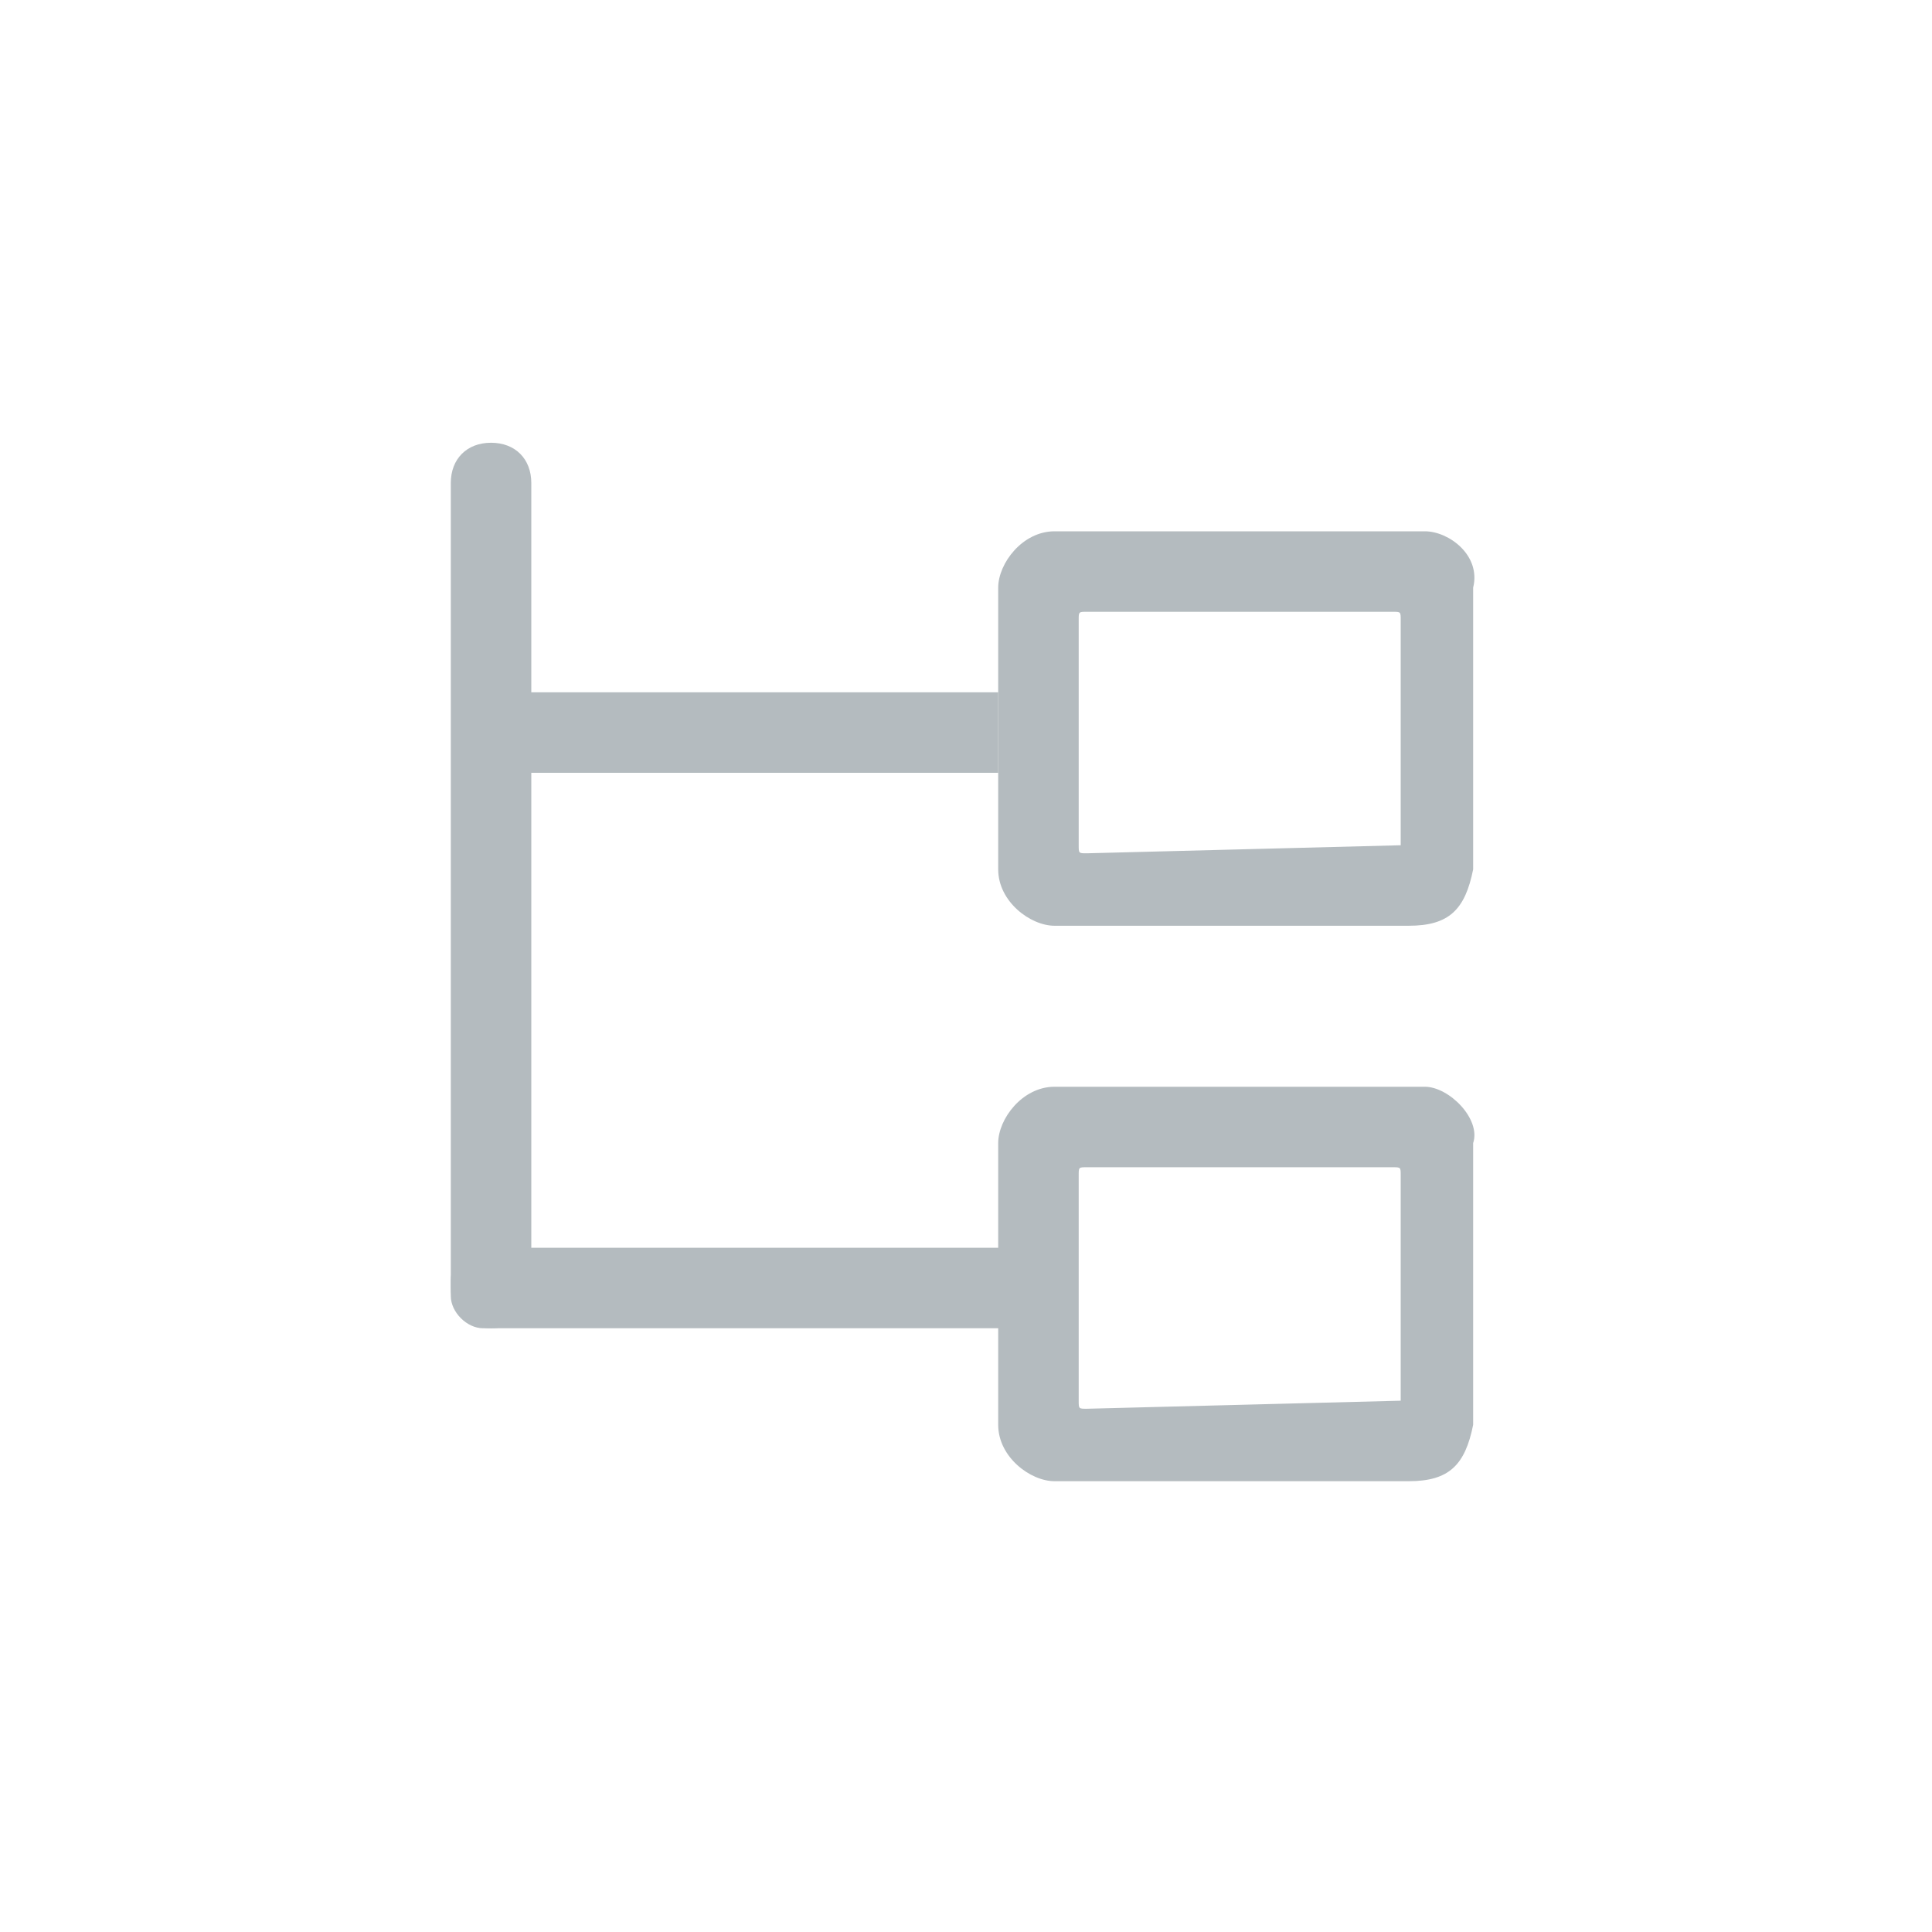
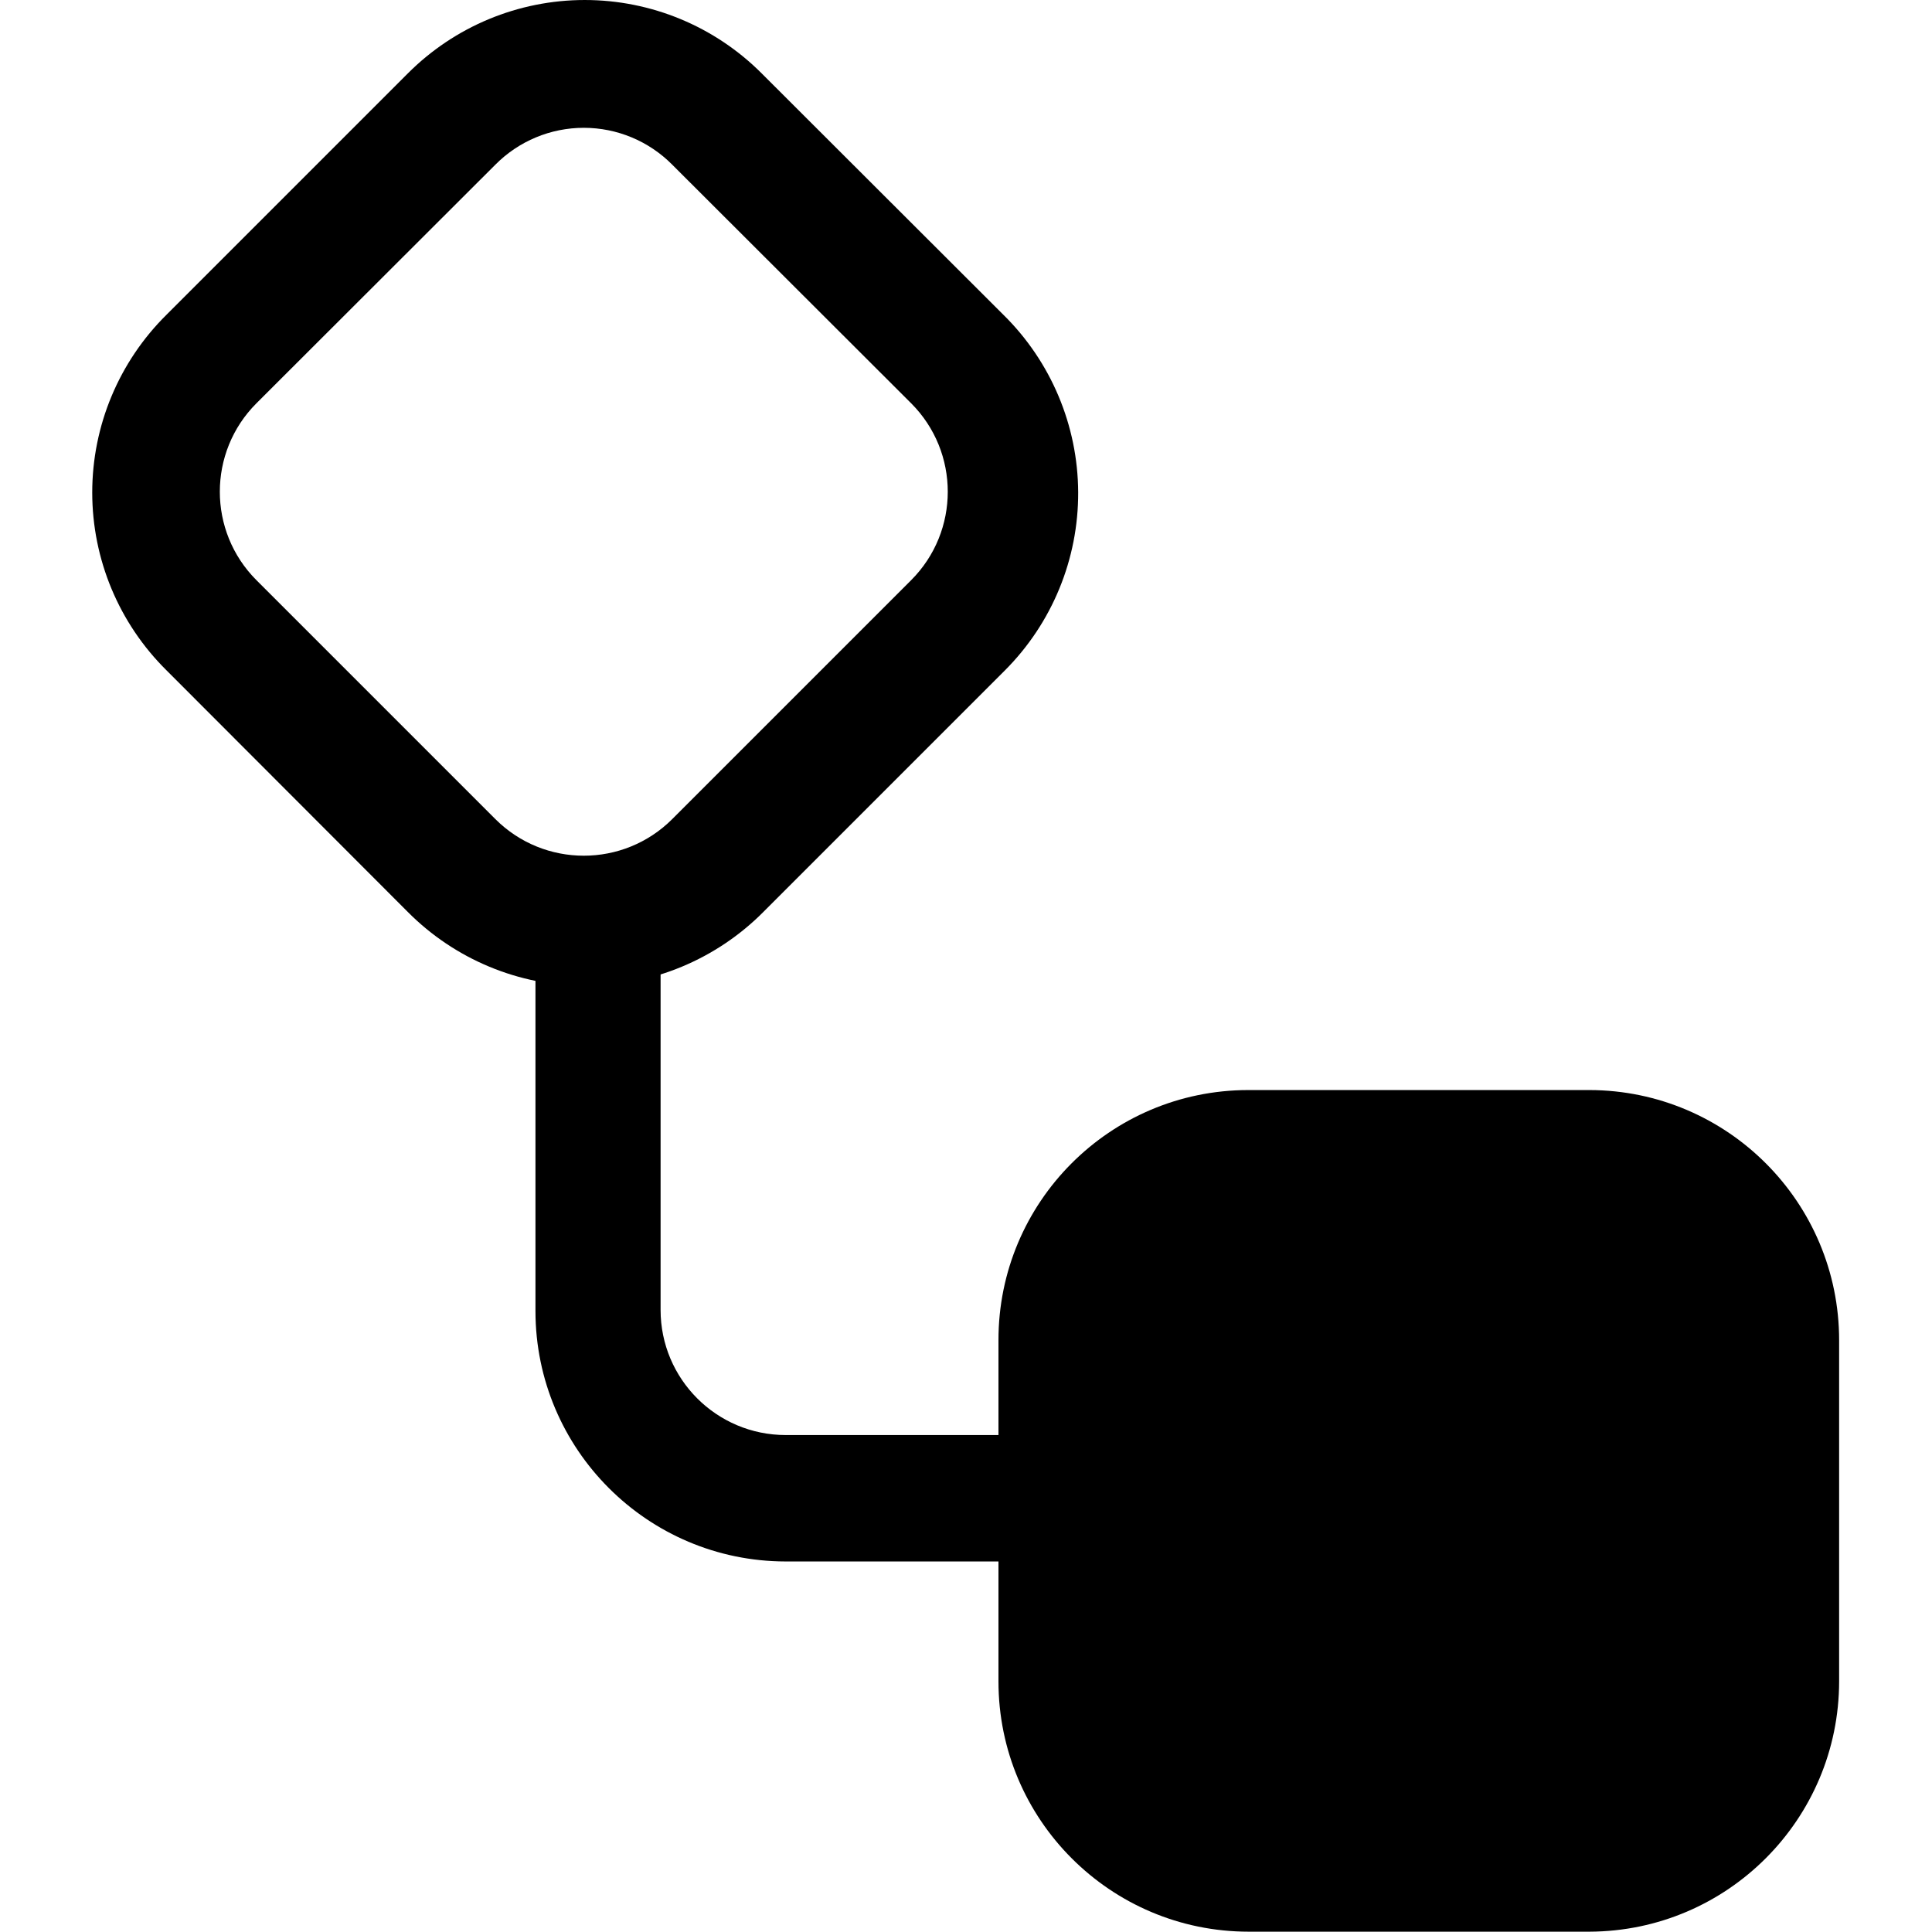
- <svg xmlns="http://www.w3.org/2000/svg" t="1751078039572" class="icon" viewBox="0 0 1024 1024" version="1.1" p-id="3125" width="200" height="200">
-   <path d="M277.333 366.933h251.733v42.667h-251.733z" fill="#B4BBBF" p-id="3126" />
-   <path d="M260.267 704c-12.8 0-21.333-8.533-21.333-21.333V256c0-12.8 8.533-21.333 21.333-21.333s21.333 8.533 21.333 21.333v426.667c0 12.8-8.533 21.333-21.333 21.333z" fill="#B4BBBF" p-id="3127" />
-   <path d="M563.2 678.4v8.533c0 8.533-8.533 17.067-17.067 17.067H256c-8.533 0-17.067-8.533-17.067-17.067v-8.533c0-8.533 8.533-17.067 17.067-17.067h290.133c8.533-4.267 17.067 4.267 17.067 17.067zM755.2 281.6h-196.267c-17.067 0-29.867 17.067-29.867 29.867v149.333c0 17.067 17.067 29.867 29.867 29.867h187.733c21.333 0 29.867-8.533 34.133-29.867V311.467c4.267-17.067-12.8-29.867-25.6-29.867z m-12.8 166.4s0 4.267 0 0l-166.4 4.267c-4.267 0-4.267 0-4.267-4.267V328.533c0-4.267 0-4.267 4.267-4.267h162.133c4.267 0 4.267 0 4.267 4.267v119.467z" fill="#B4BBBF" p-id="3128" />
-   <path d="M755.2 576h-196.267c-17.067 0-29.867 17.067-29.867 29.867v149.333c0 17.067 17.067 29.867 29.867 29.867h187.733c21.333 0 29.867-8.533 34.133-29.867V605.867c4.267-12.8-12.8-29.867-25.6-29.867z m-12.8 166.4s0 4.267 0 0l-166.4 4.267c-4.267 0-4.267 0-4.267-4.267V622.933c0-4.267 0-4.267 4.267-4.267h162.133c4.267 0 4.267 0 4.267 4.267v119.467z" fill="#B4BBBF" p-id="3129" />
+ <svg xmlns="http://www.w3.org/2000/svg" t="1751203208219" class="icon" viewBox="0 0 1024 1024" version="1.1" p-id="15768" width="200" height="200">
+   <path d="M531.78 166.801L403.764 38.957a132.47 132.47 0 0 0-187.653 0L88.271 166.802a132.47 132.47 0 0 0 0 188.508l127.843 128.015a132.813 132.813 0 0 0 188.51 0l128.014-128.015a132.813 132.813 0 0 0-0.857-188.508z m-175.485 267.34a66.32 66.32 0 0 1-93.74 0L135.911 307.495a66.32 66.32 0 0 1 0-93.74L262.554 87.283a65.978 65.978 0 0 1 93.74 0l126.644 126.472a66.32 66.32 0 0 1 0 93.74z m486.18 143.609H661.508a132.47 132.47 0 0 0-132.3 132.642v180.797a132.642 132.642 0 0 0 132.642 132.642h180.626a132.813 132.813 0 0 0 132.3-132.642V710.391a132.642 132.642 0 0 0-132.3-132.642z" p-id="15769" />
+   <path d="M416.446 760.602a66.32 66.32 0 0 1-66.32-66.321V515.37a69.406 69.406 0 0 1 1.199-11.996h-67.52v191.593a132.813 132.813 0 0 0 132.641 132.642H578.05v-67.006z" p-id="15770" />
</svg>
